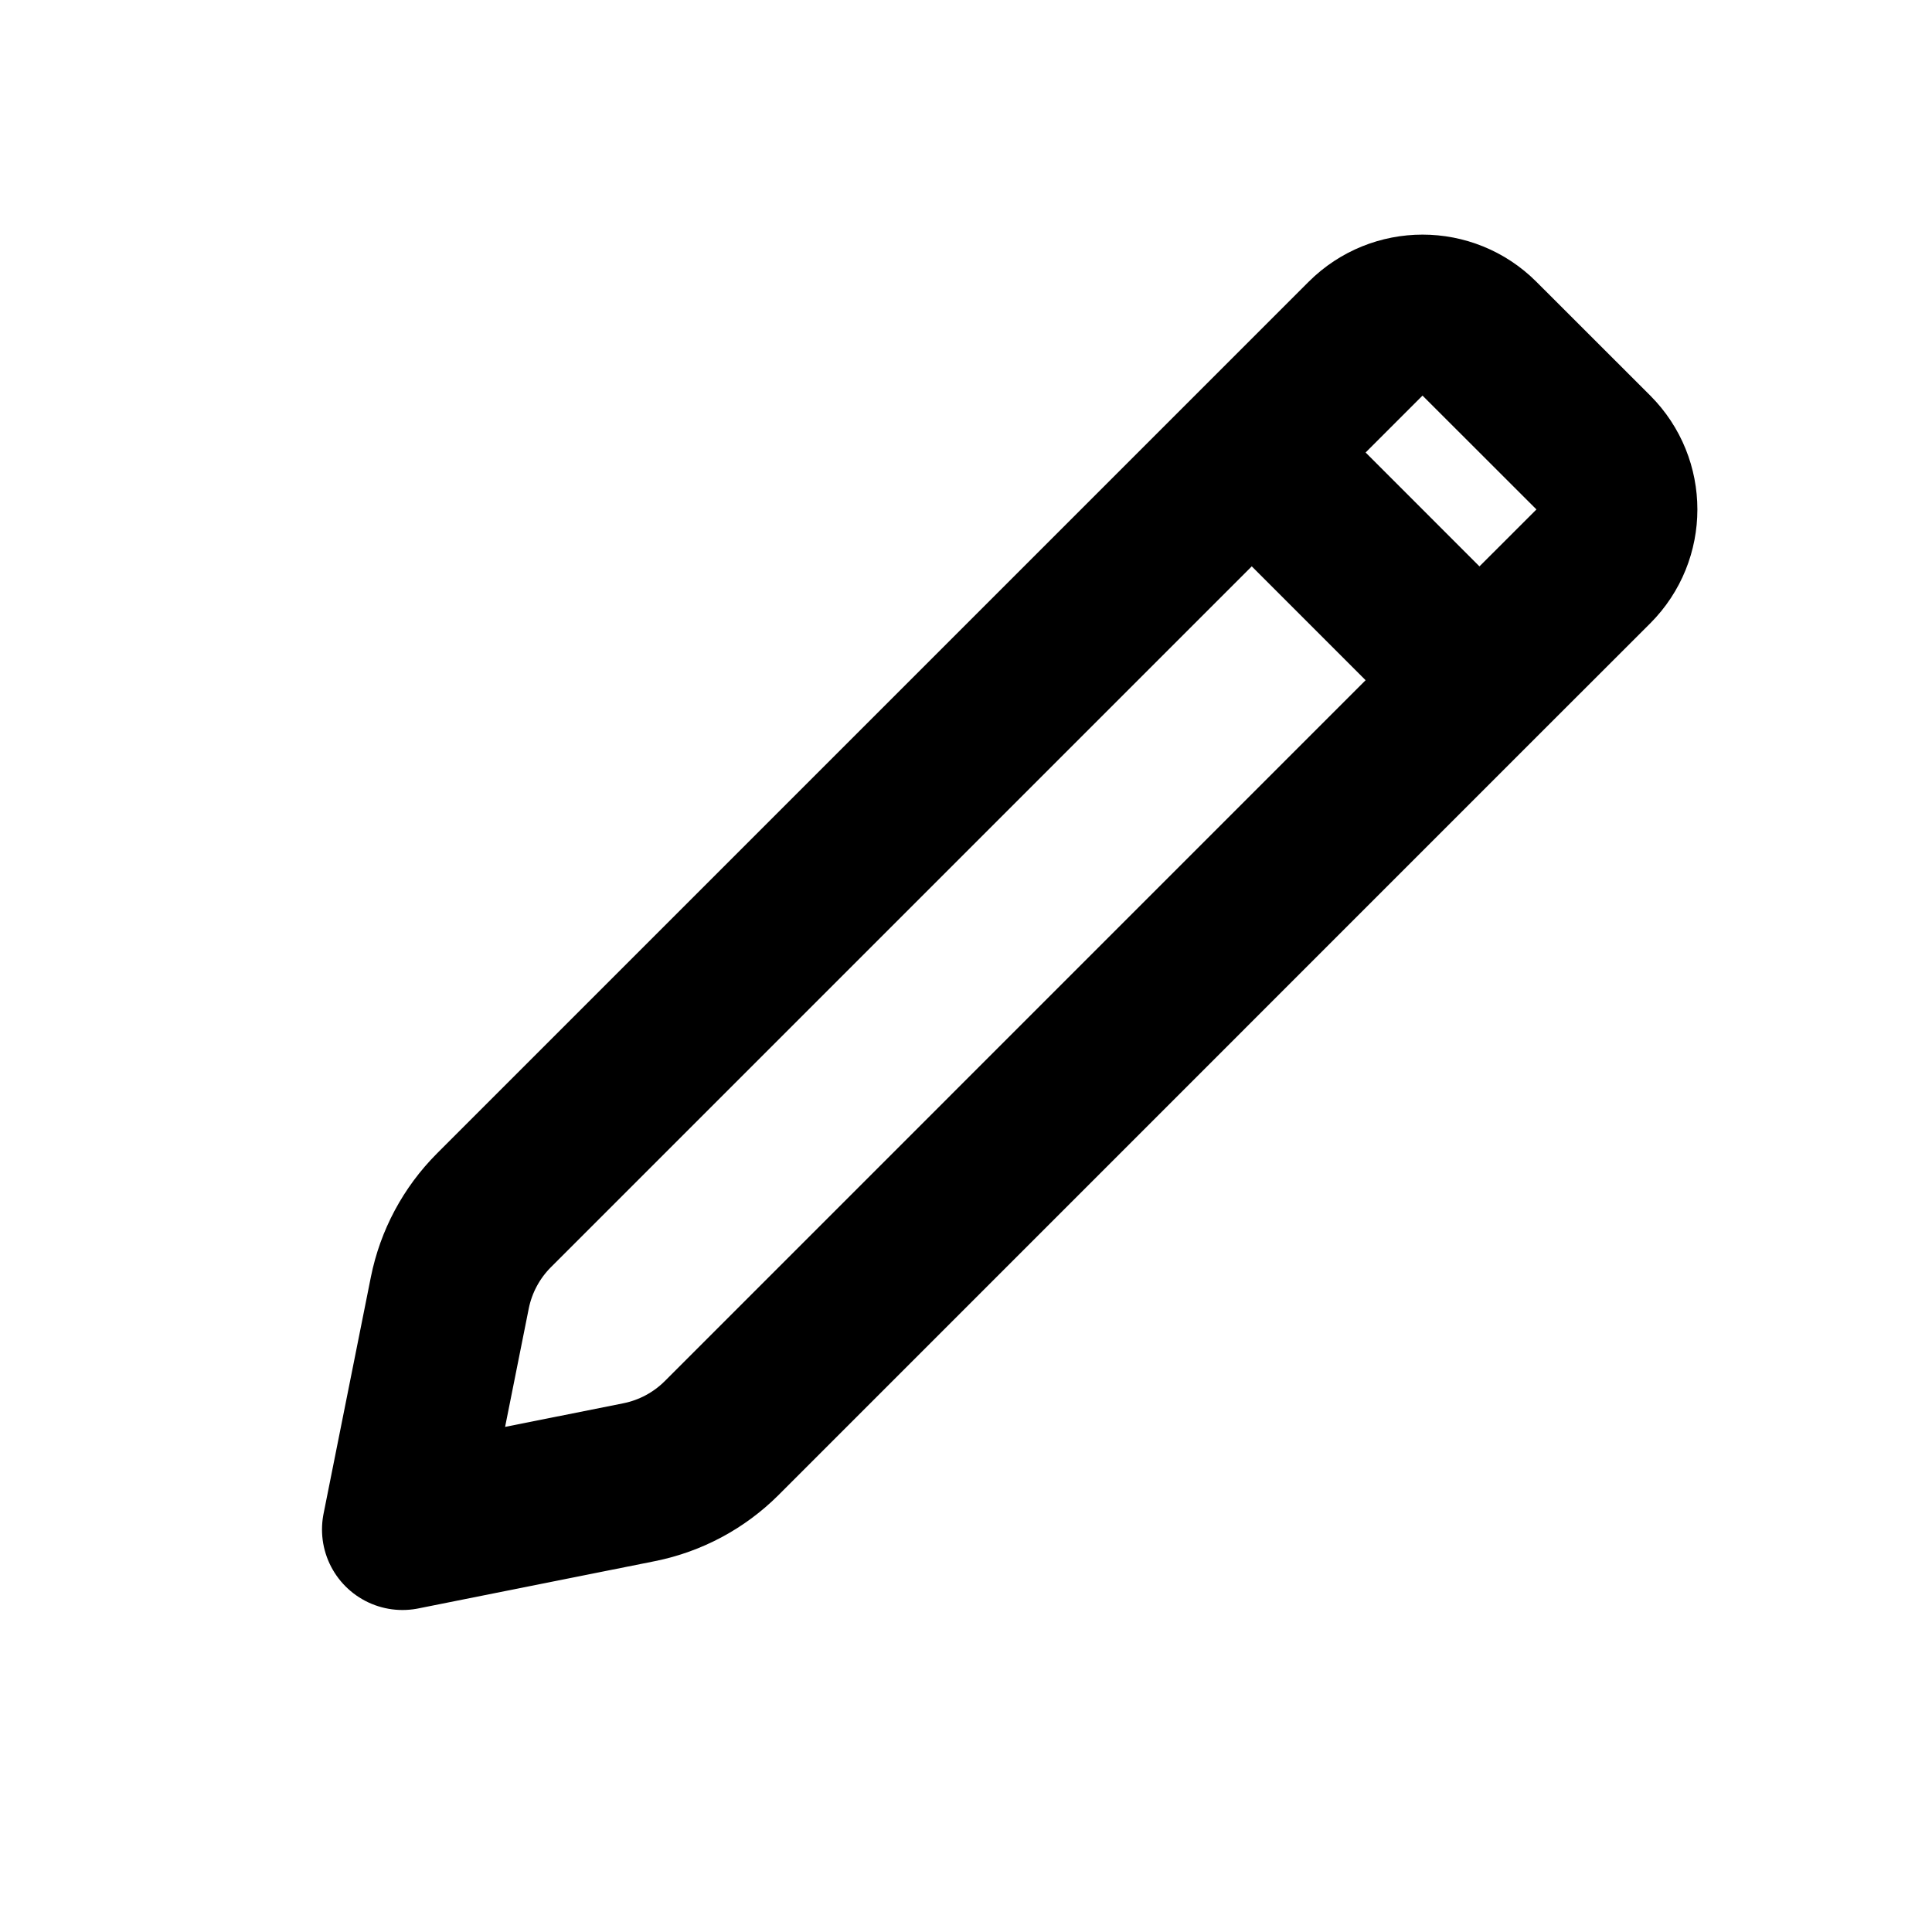
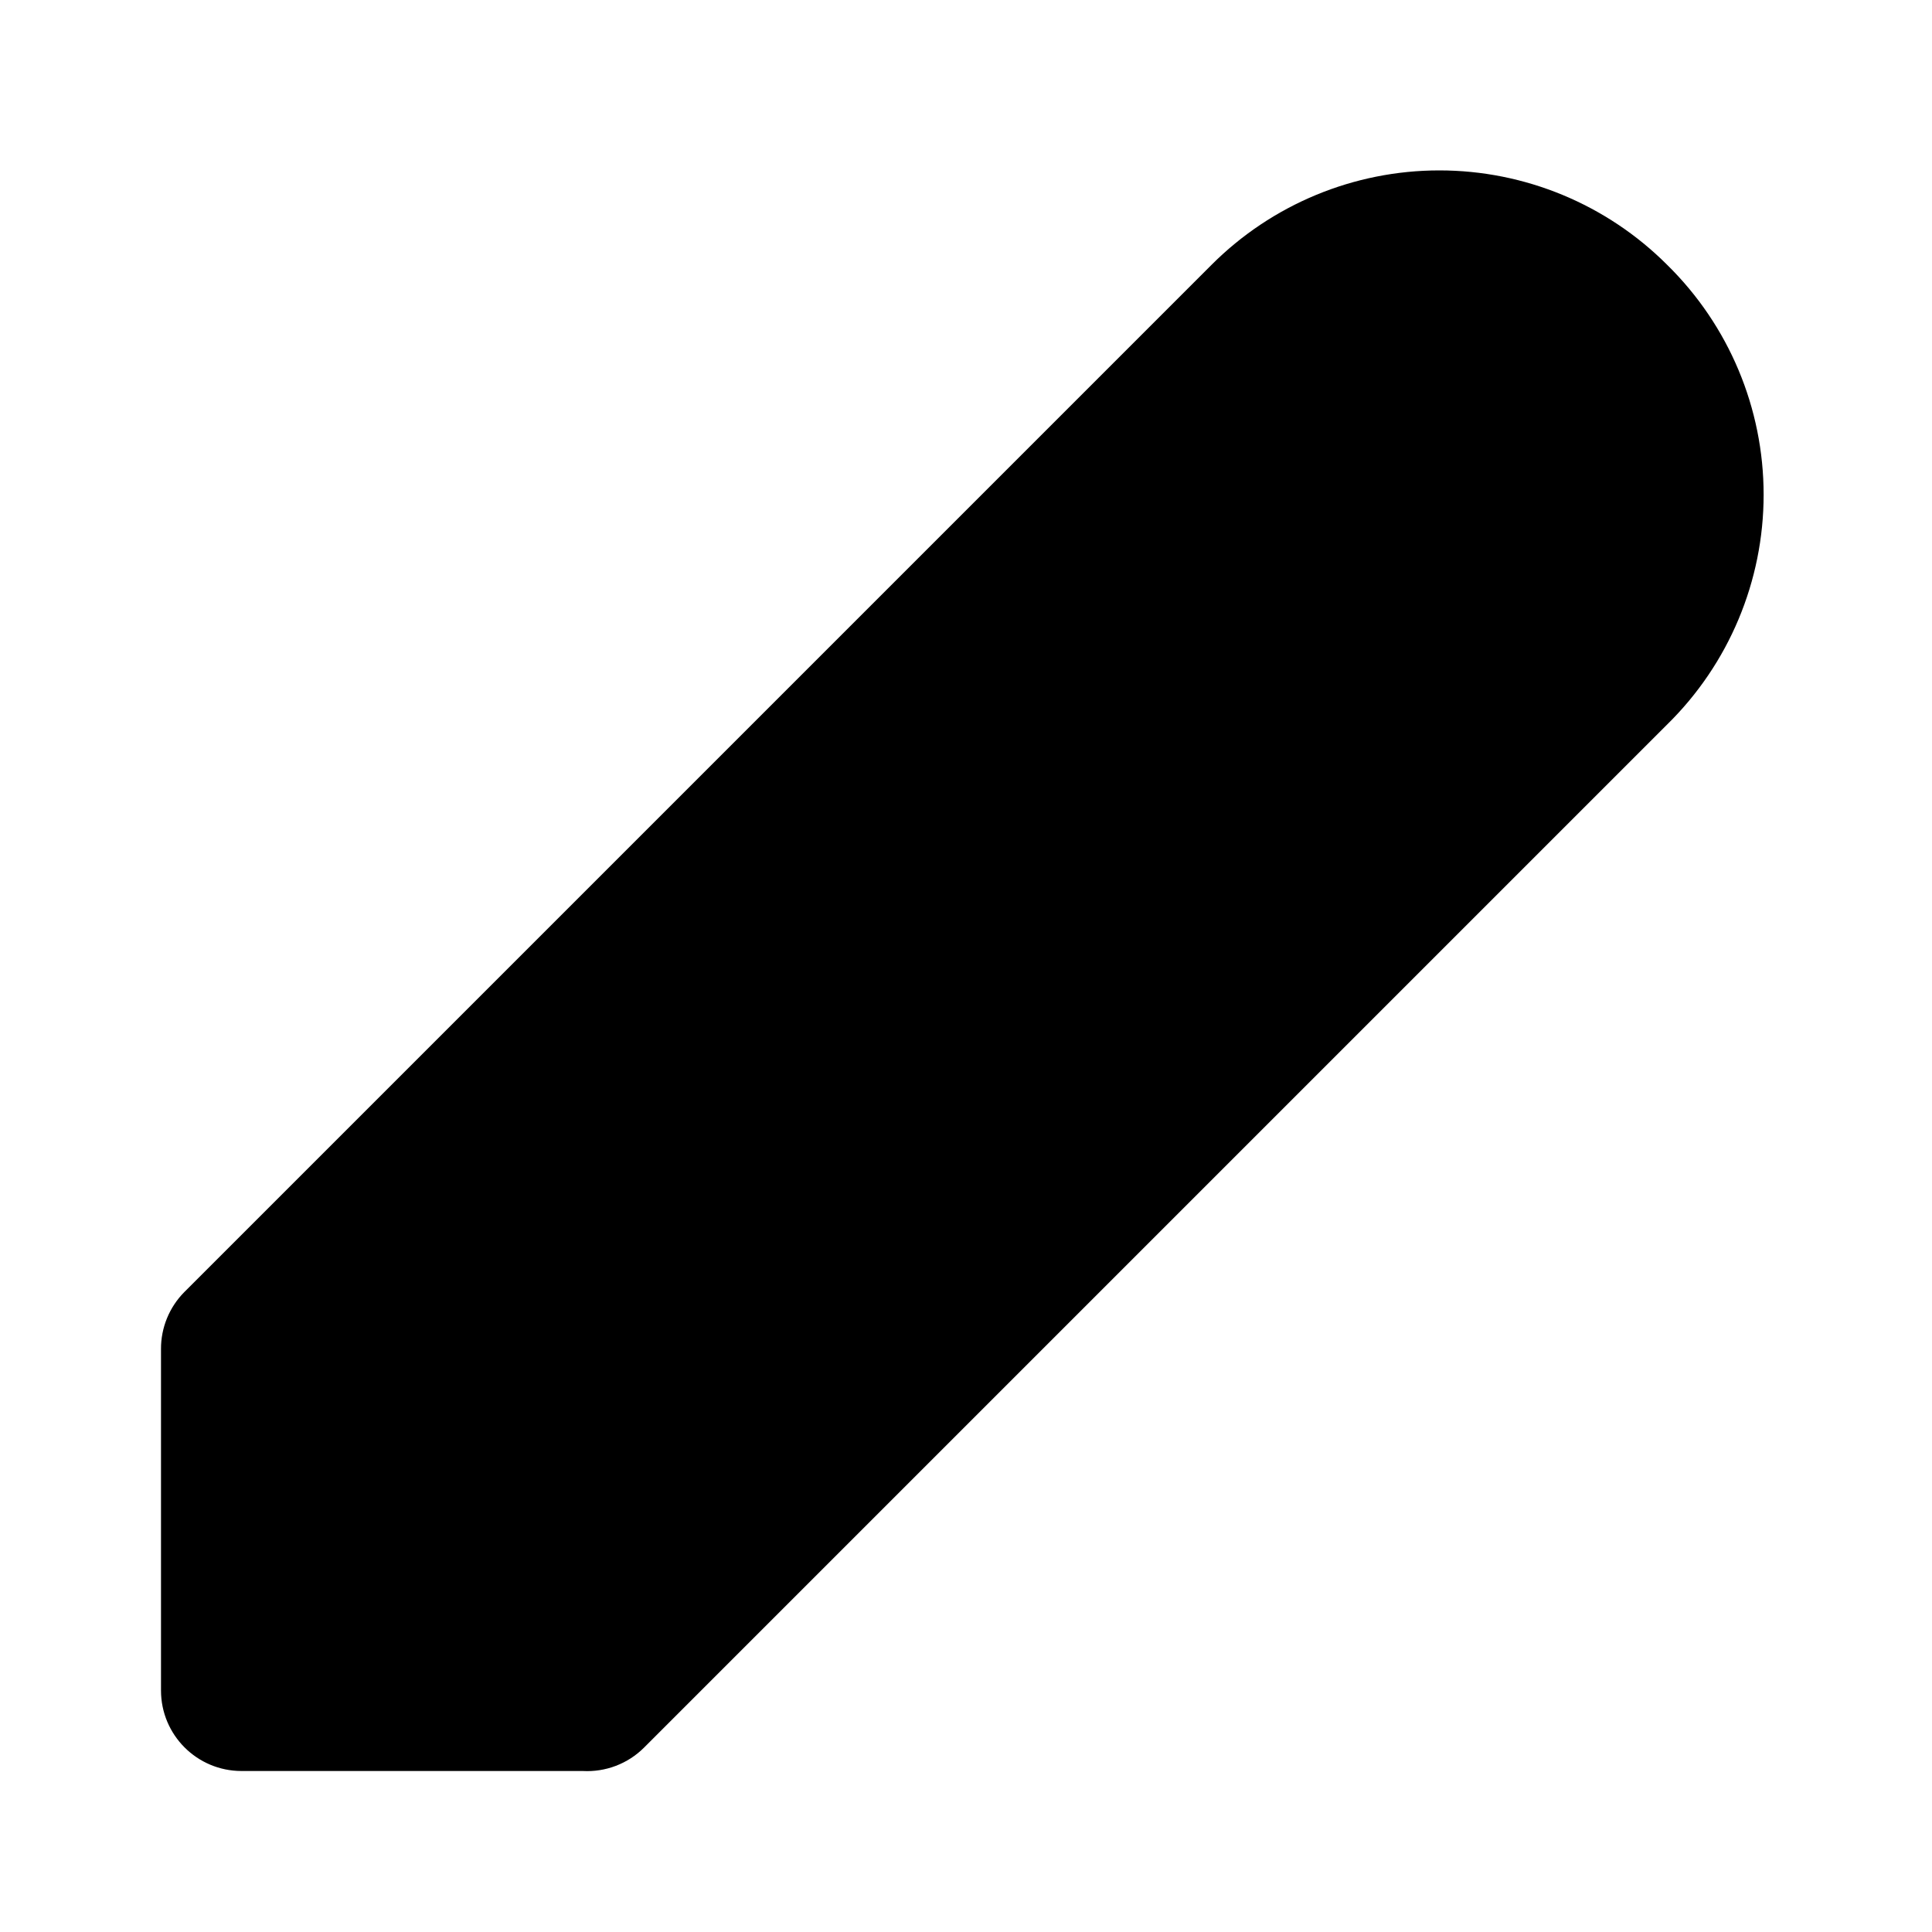
- <svg xmlns="http://www.w3.org/2000/svg" width="800px" height="800px" viewBox="0 0 24 24" fill="none">
-   <path d="M18.378 8.45L8.964 17.865C8.684 18.144 8.329 18.334 7.942 18.412L5 19L5.588 16.058C5.666 15.671 5.856 15.316 6.135 15.036L15.55 5.621M18.378 8.45L19.793 7.036C20.183 6.645 20.183 6.012 19.793 5.621L18.378 4.207C17.988 3.817 17.355 3.817 16.964 4.207L15.55 5.621M18.378 8.45L15.55 5.621" stroke="#000000" stroke-width="2" stroke-linecap="round" stroke-linejoin="round" />
+ <svg xmlns="http://www.w3.org/2000/svg" fill="#000000" width="800px" height="800px" viewBox="0 0 24 24" id="edit-alt-4" data-name="Flat Color" class="icon flat-color">
+   <path id="primary" d="M20.71,3.29a4,4,0,0,0-5.66,0L2.29,16.05a1,1,0,0,0-.29.71V21a1,1,0,0,0,1,1H7.24A1,1,0,0,0,8,21.71L20.71,9A4,4,0,0,0,20.71,3.29Z" style="fill: rgb(0, 0, 0);" />
</svg>
